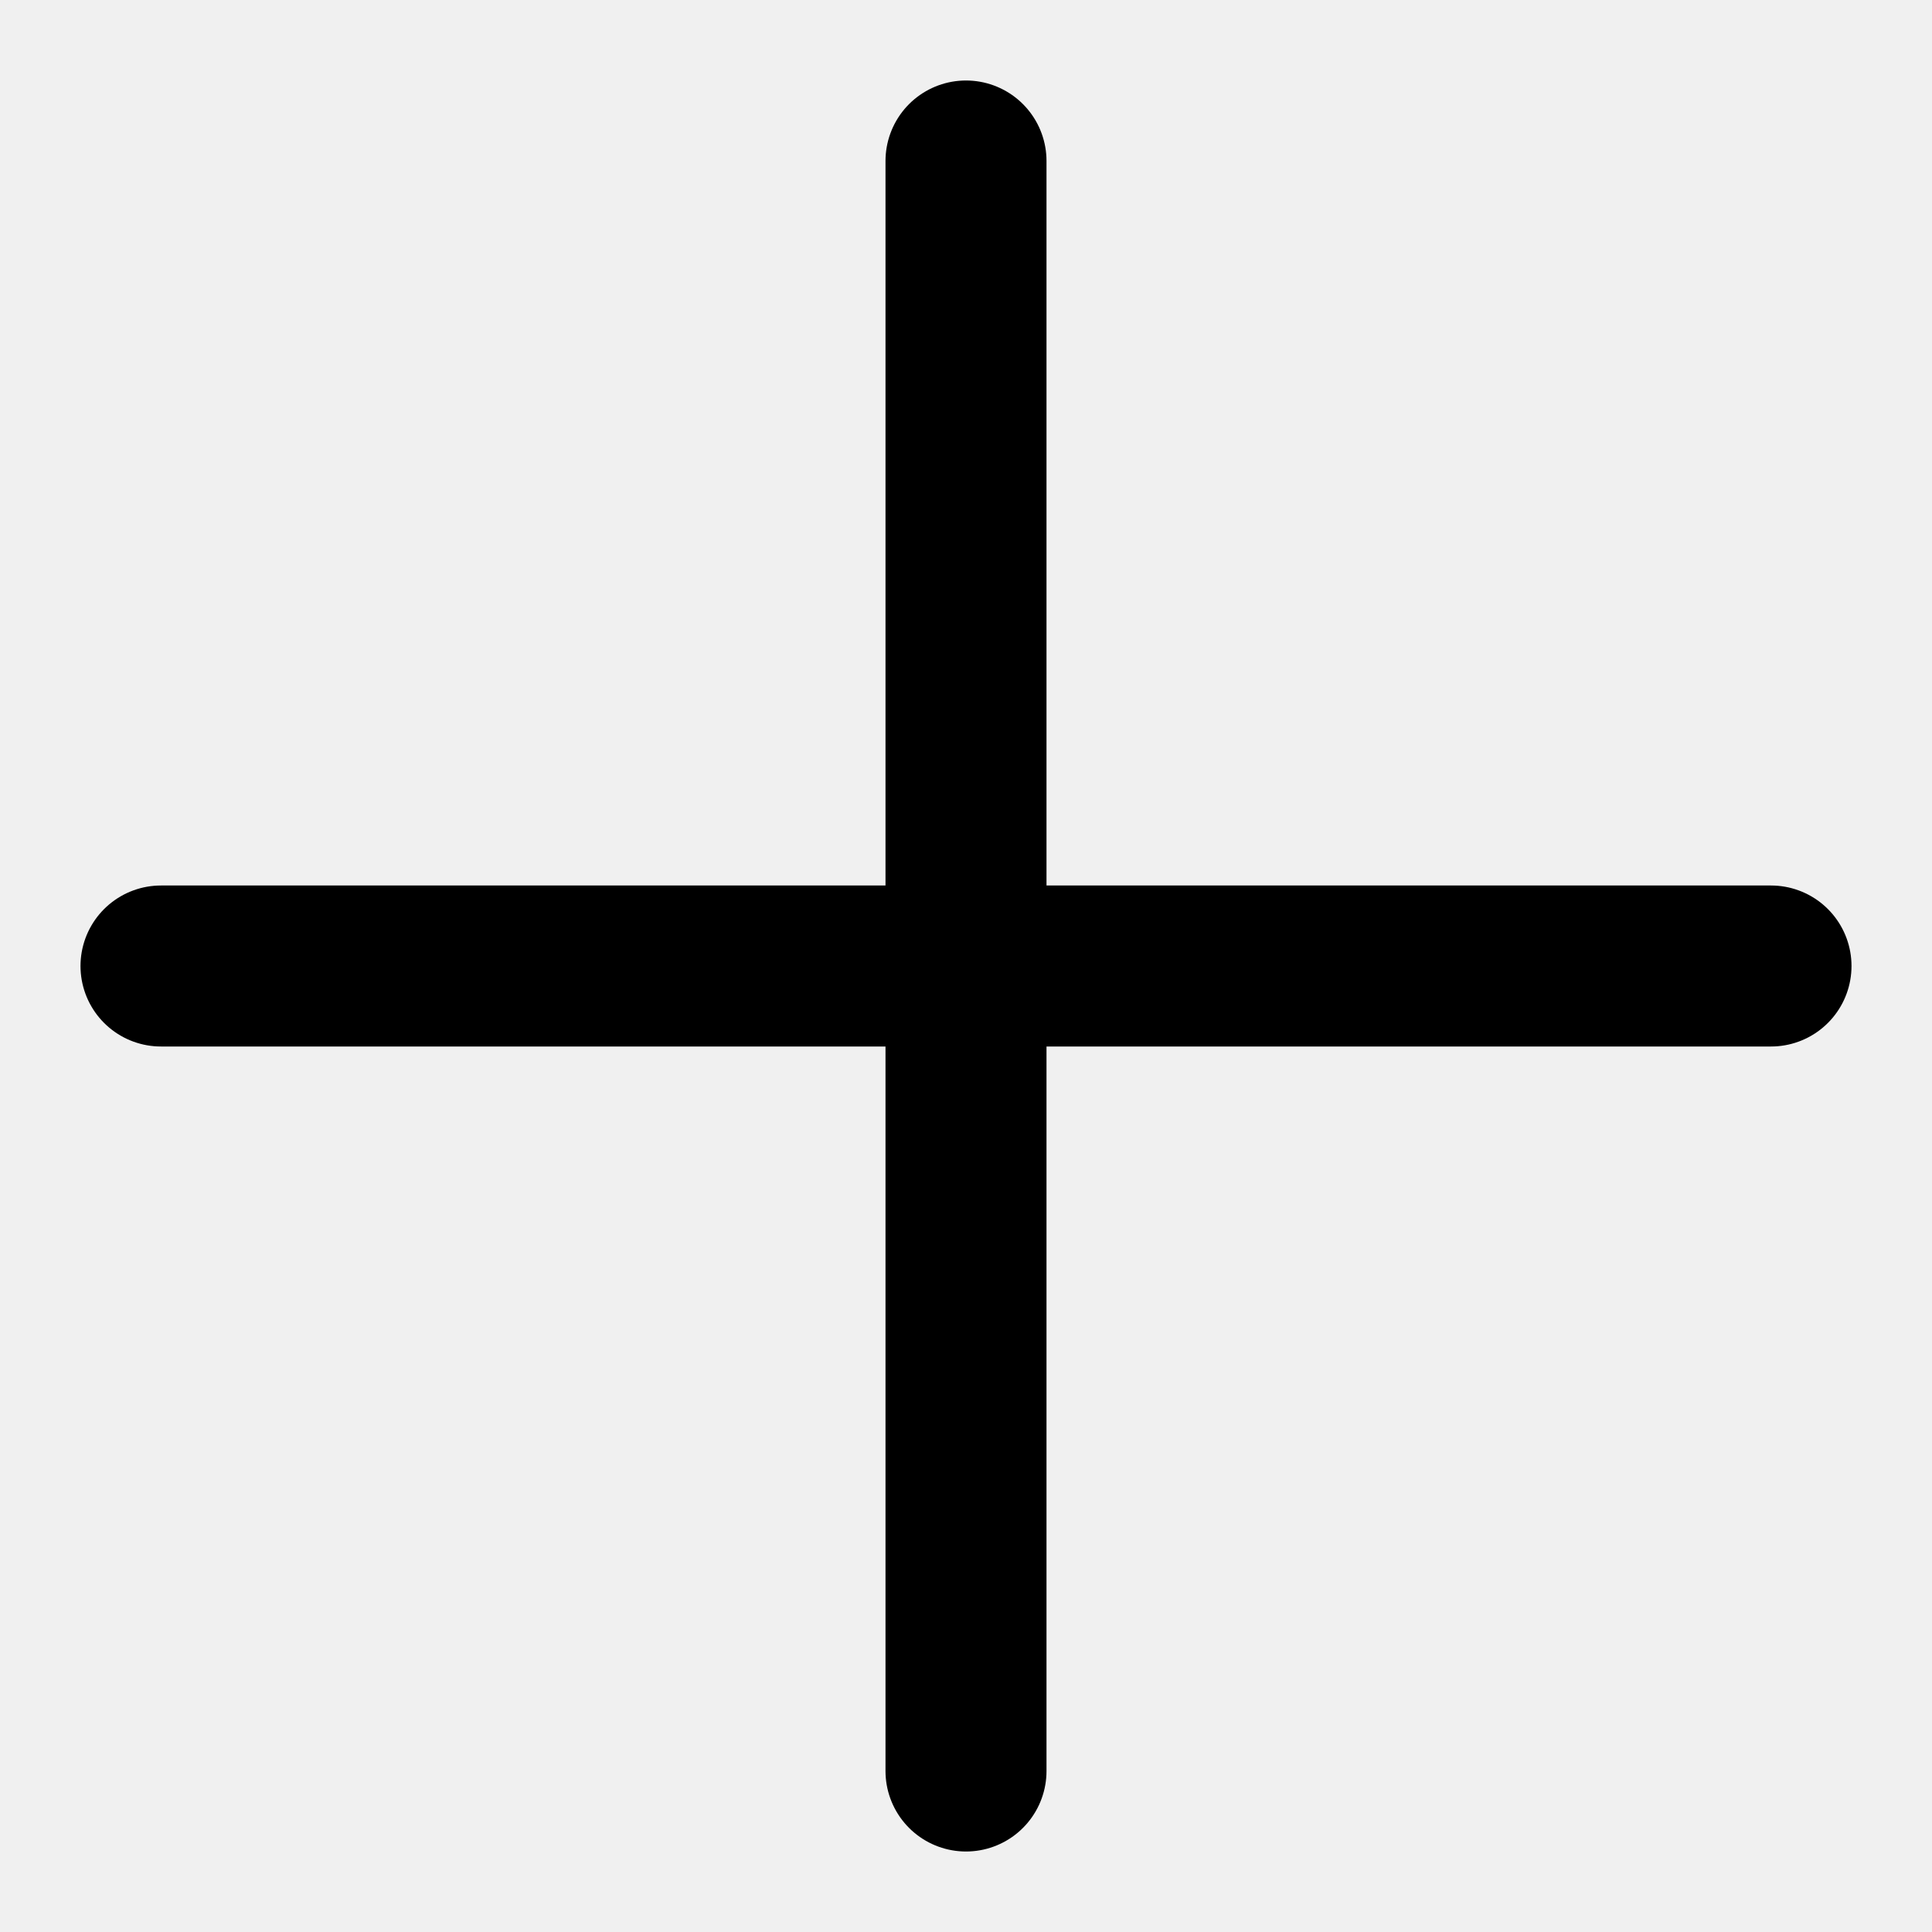
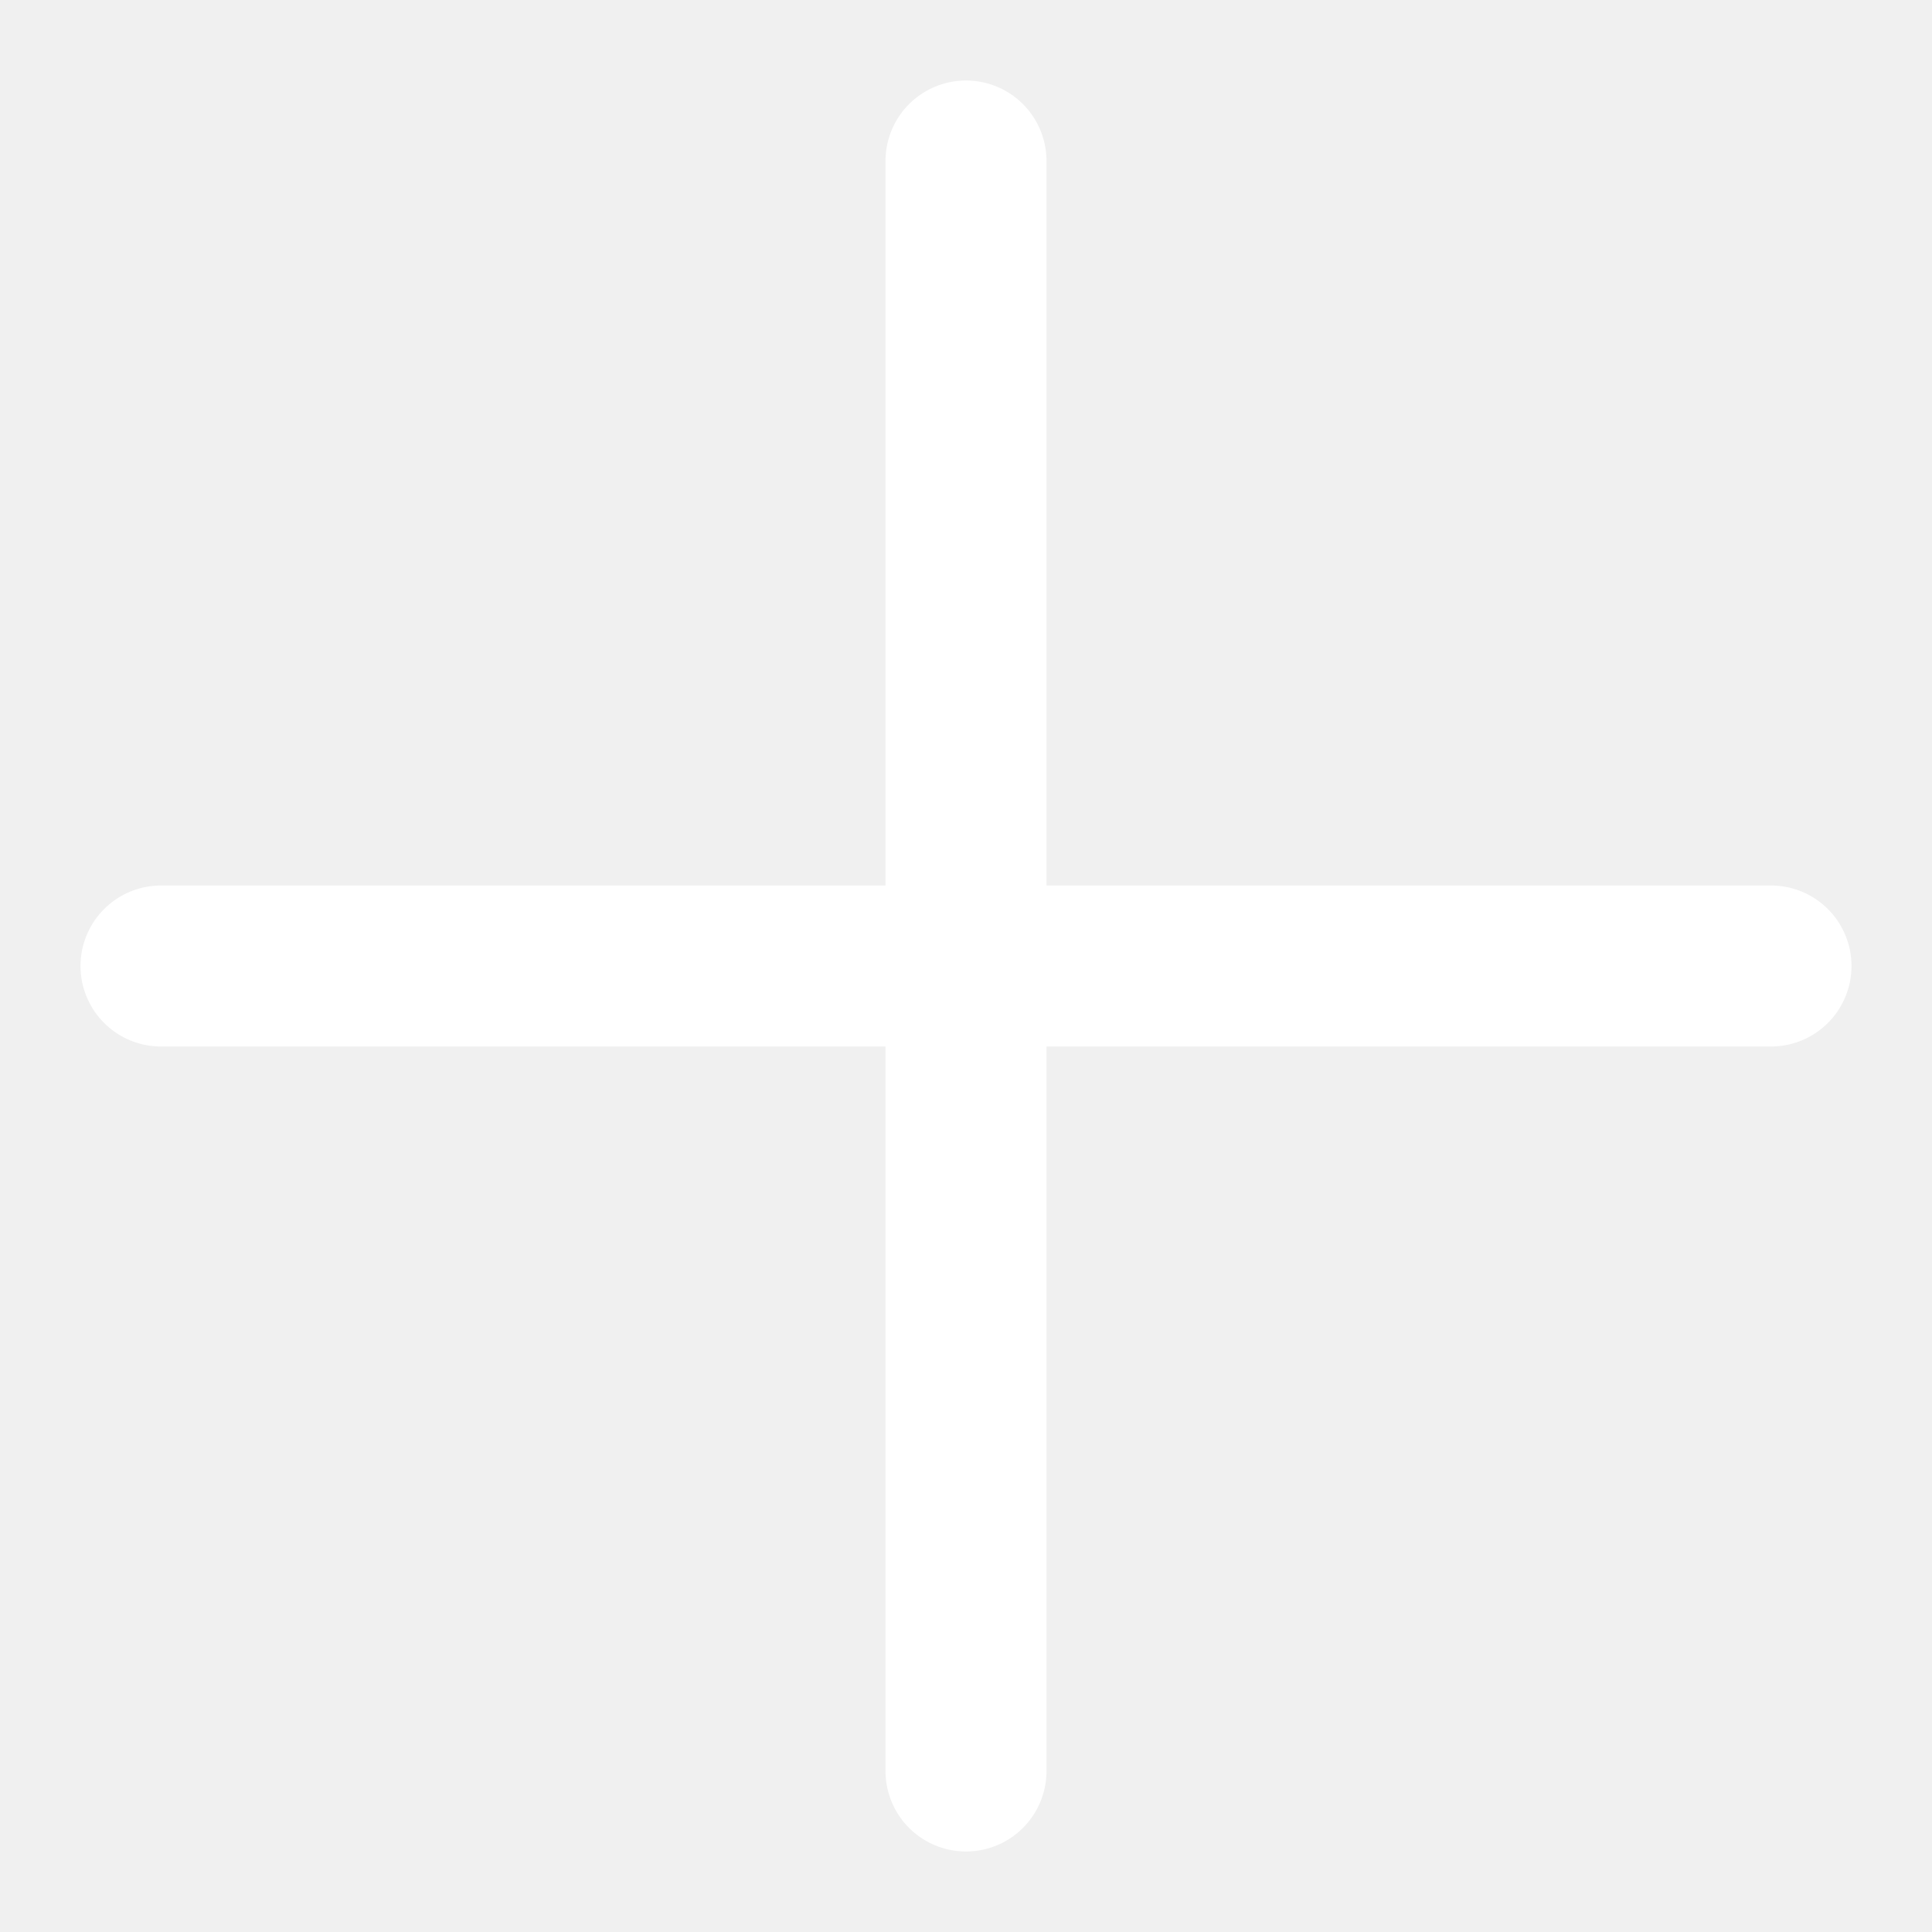
- <svg xmlns="http://www.w3.org/2000/svg" width="200" height="200" viewBox="0 0 24 24" fill="none" stroke="currentColor" stroke-width="2" stroke-linecap="round" stroke-linejoin="round" class="feather feather-cross">
+ <svg xmlns="http://www.w3.org/2000/svg" width="200" height="200" viewBox="0 0 24 24" fill="none" stroke="#FFFFFF" stroke-width="2" stroke-linecap="round" stroke-linejoin="round" class="feather feather-cross">
  <line x1="12" y1="2" x2="12" y2="22" />
  <line x1="2" y1="12" x2="22" y2="12" />
</svg>
